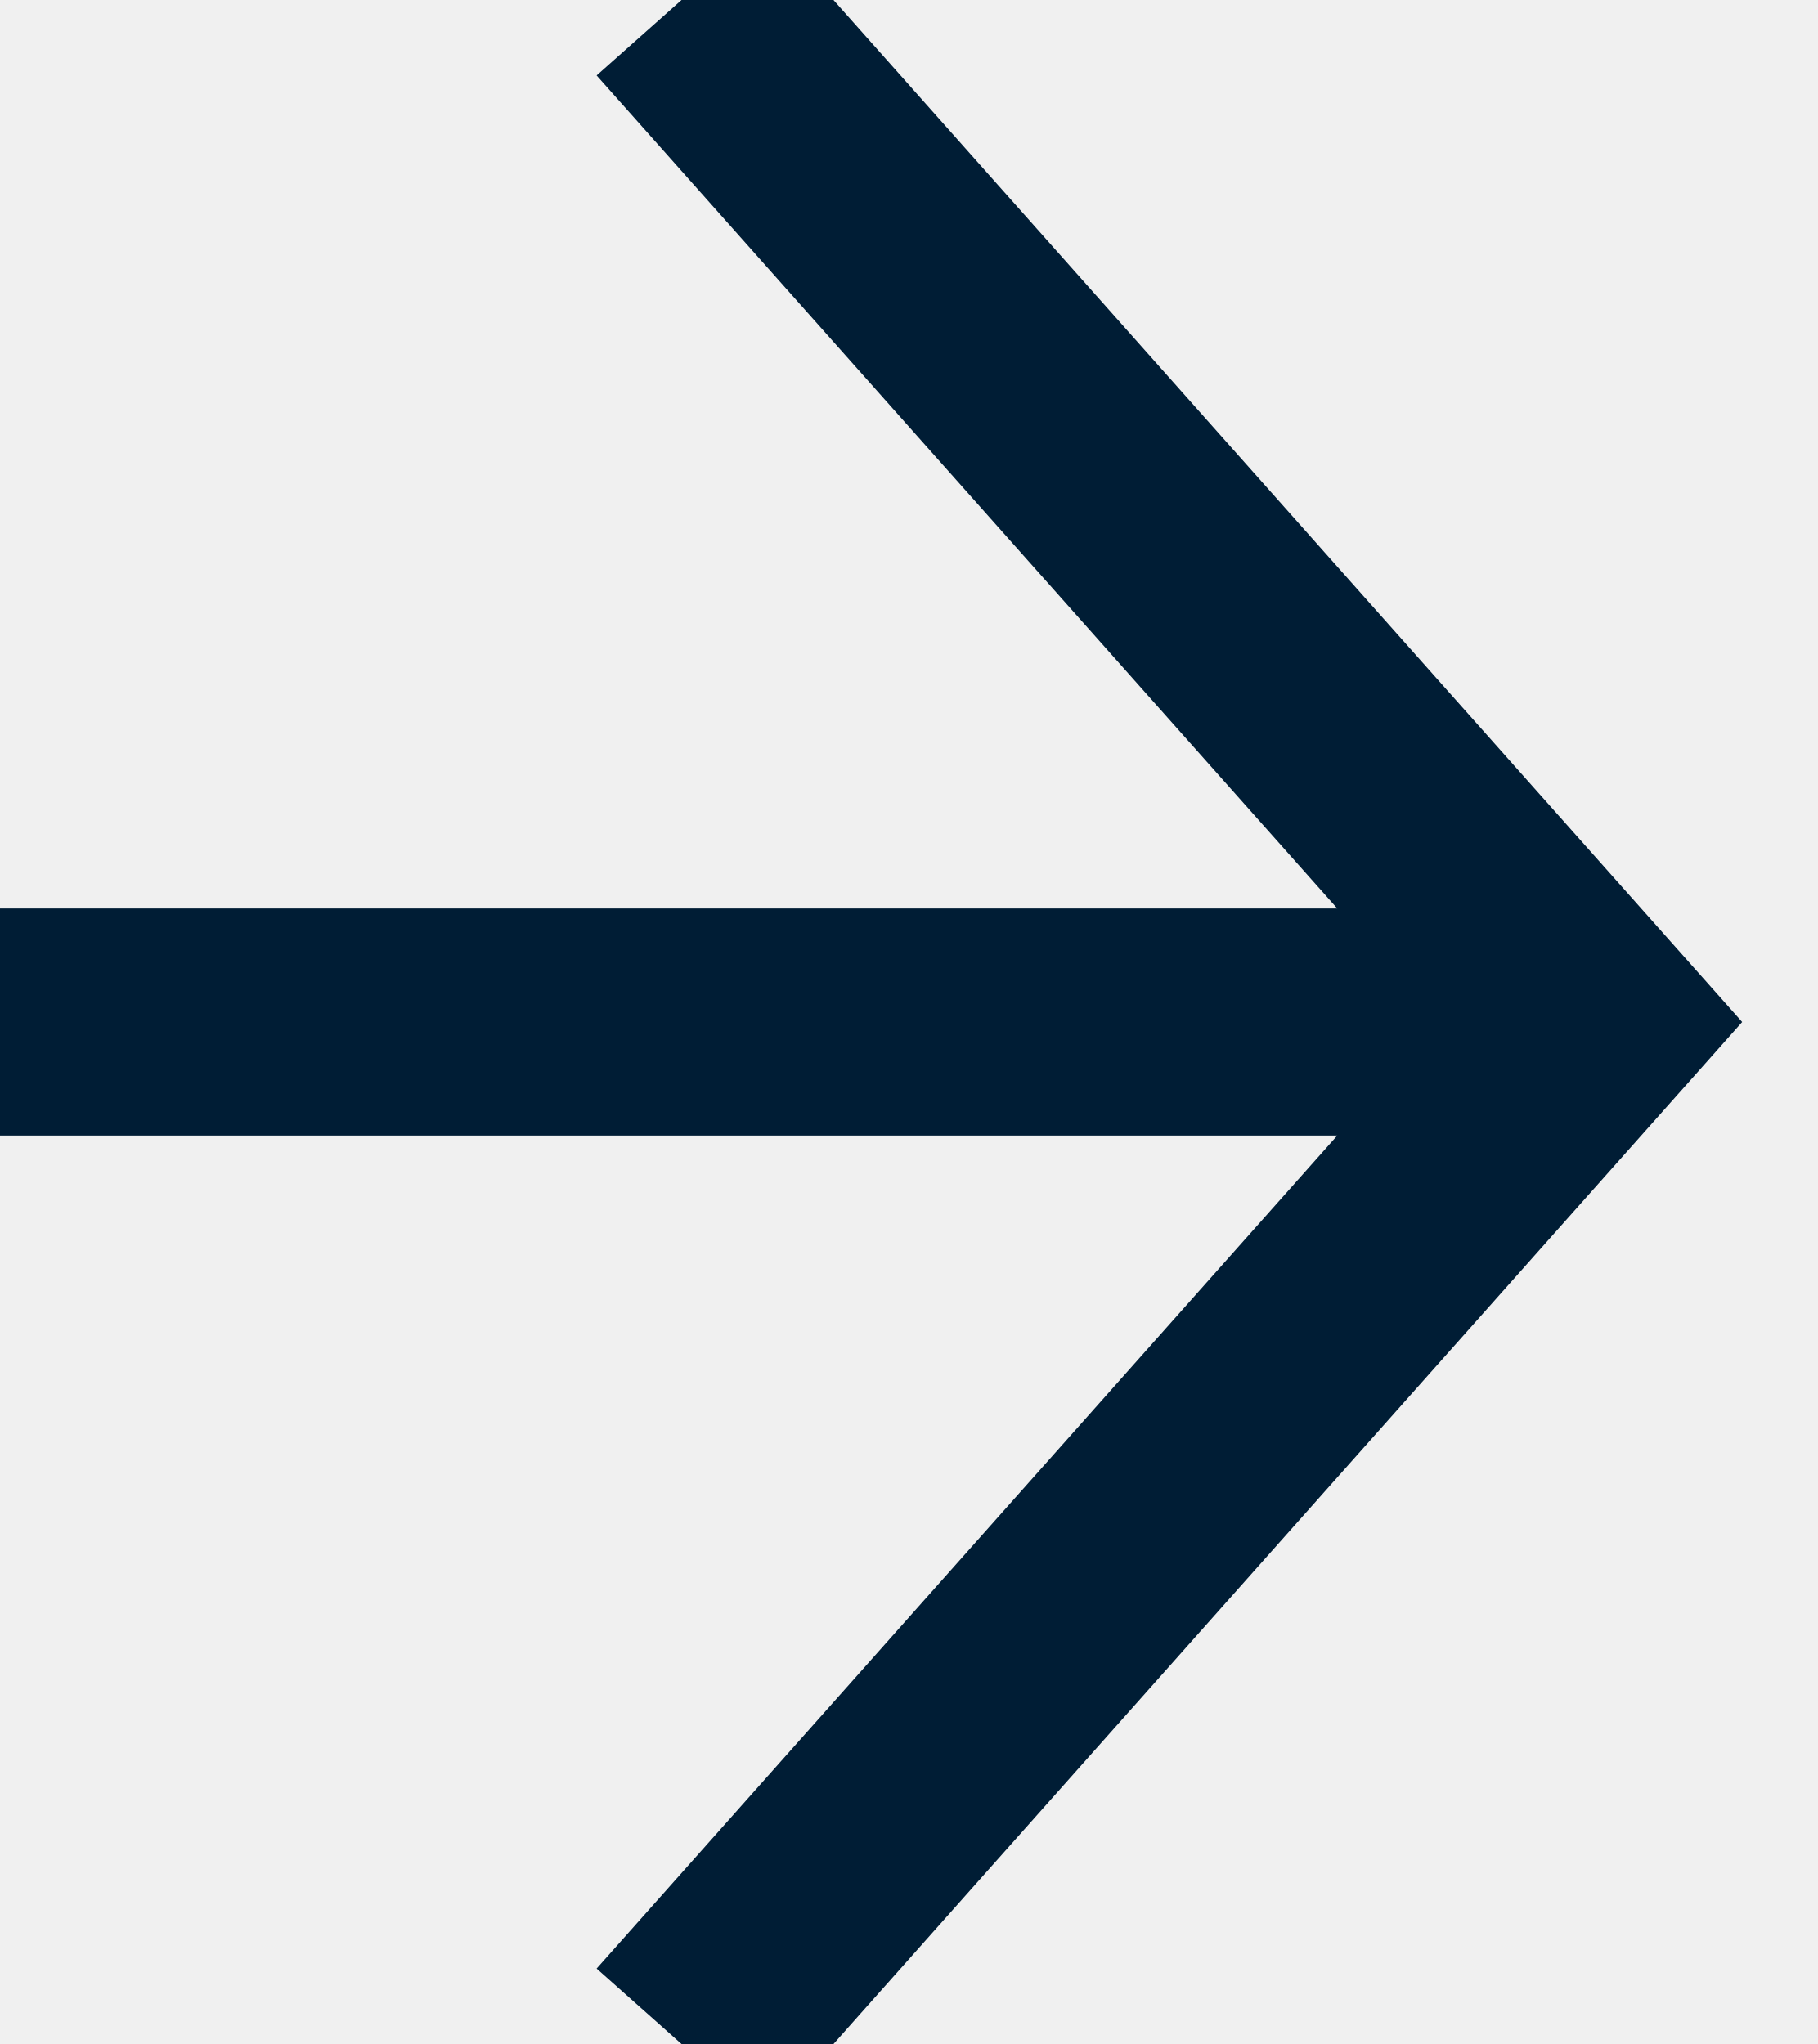
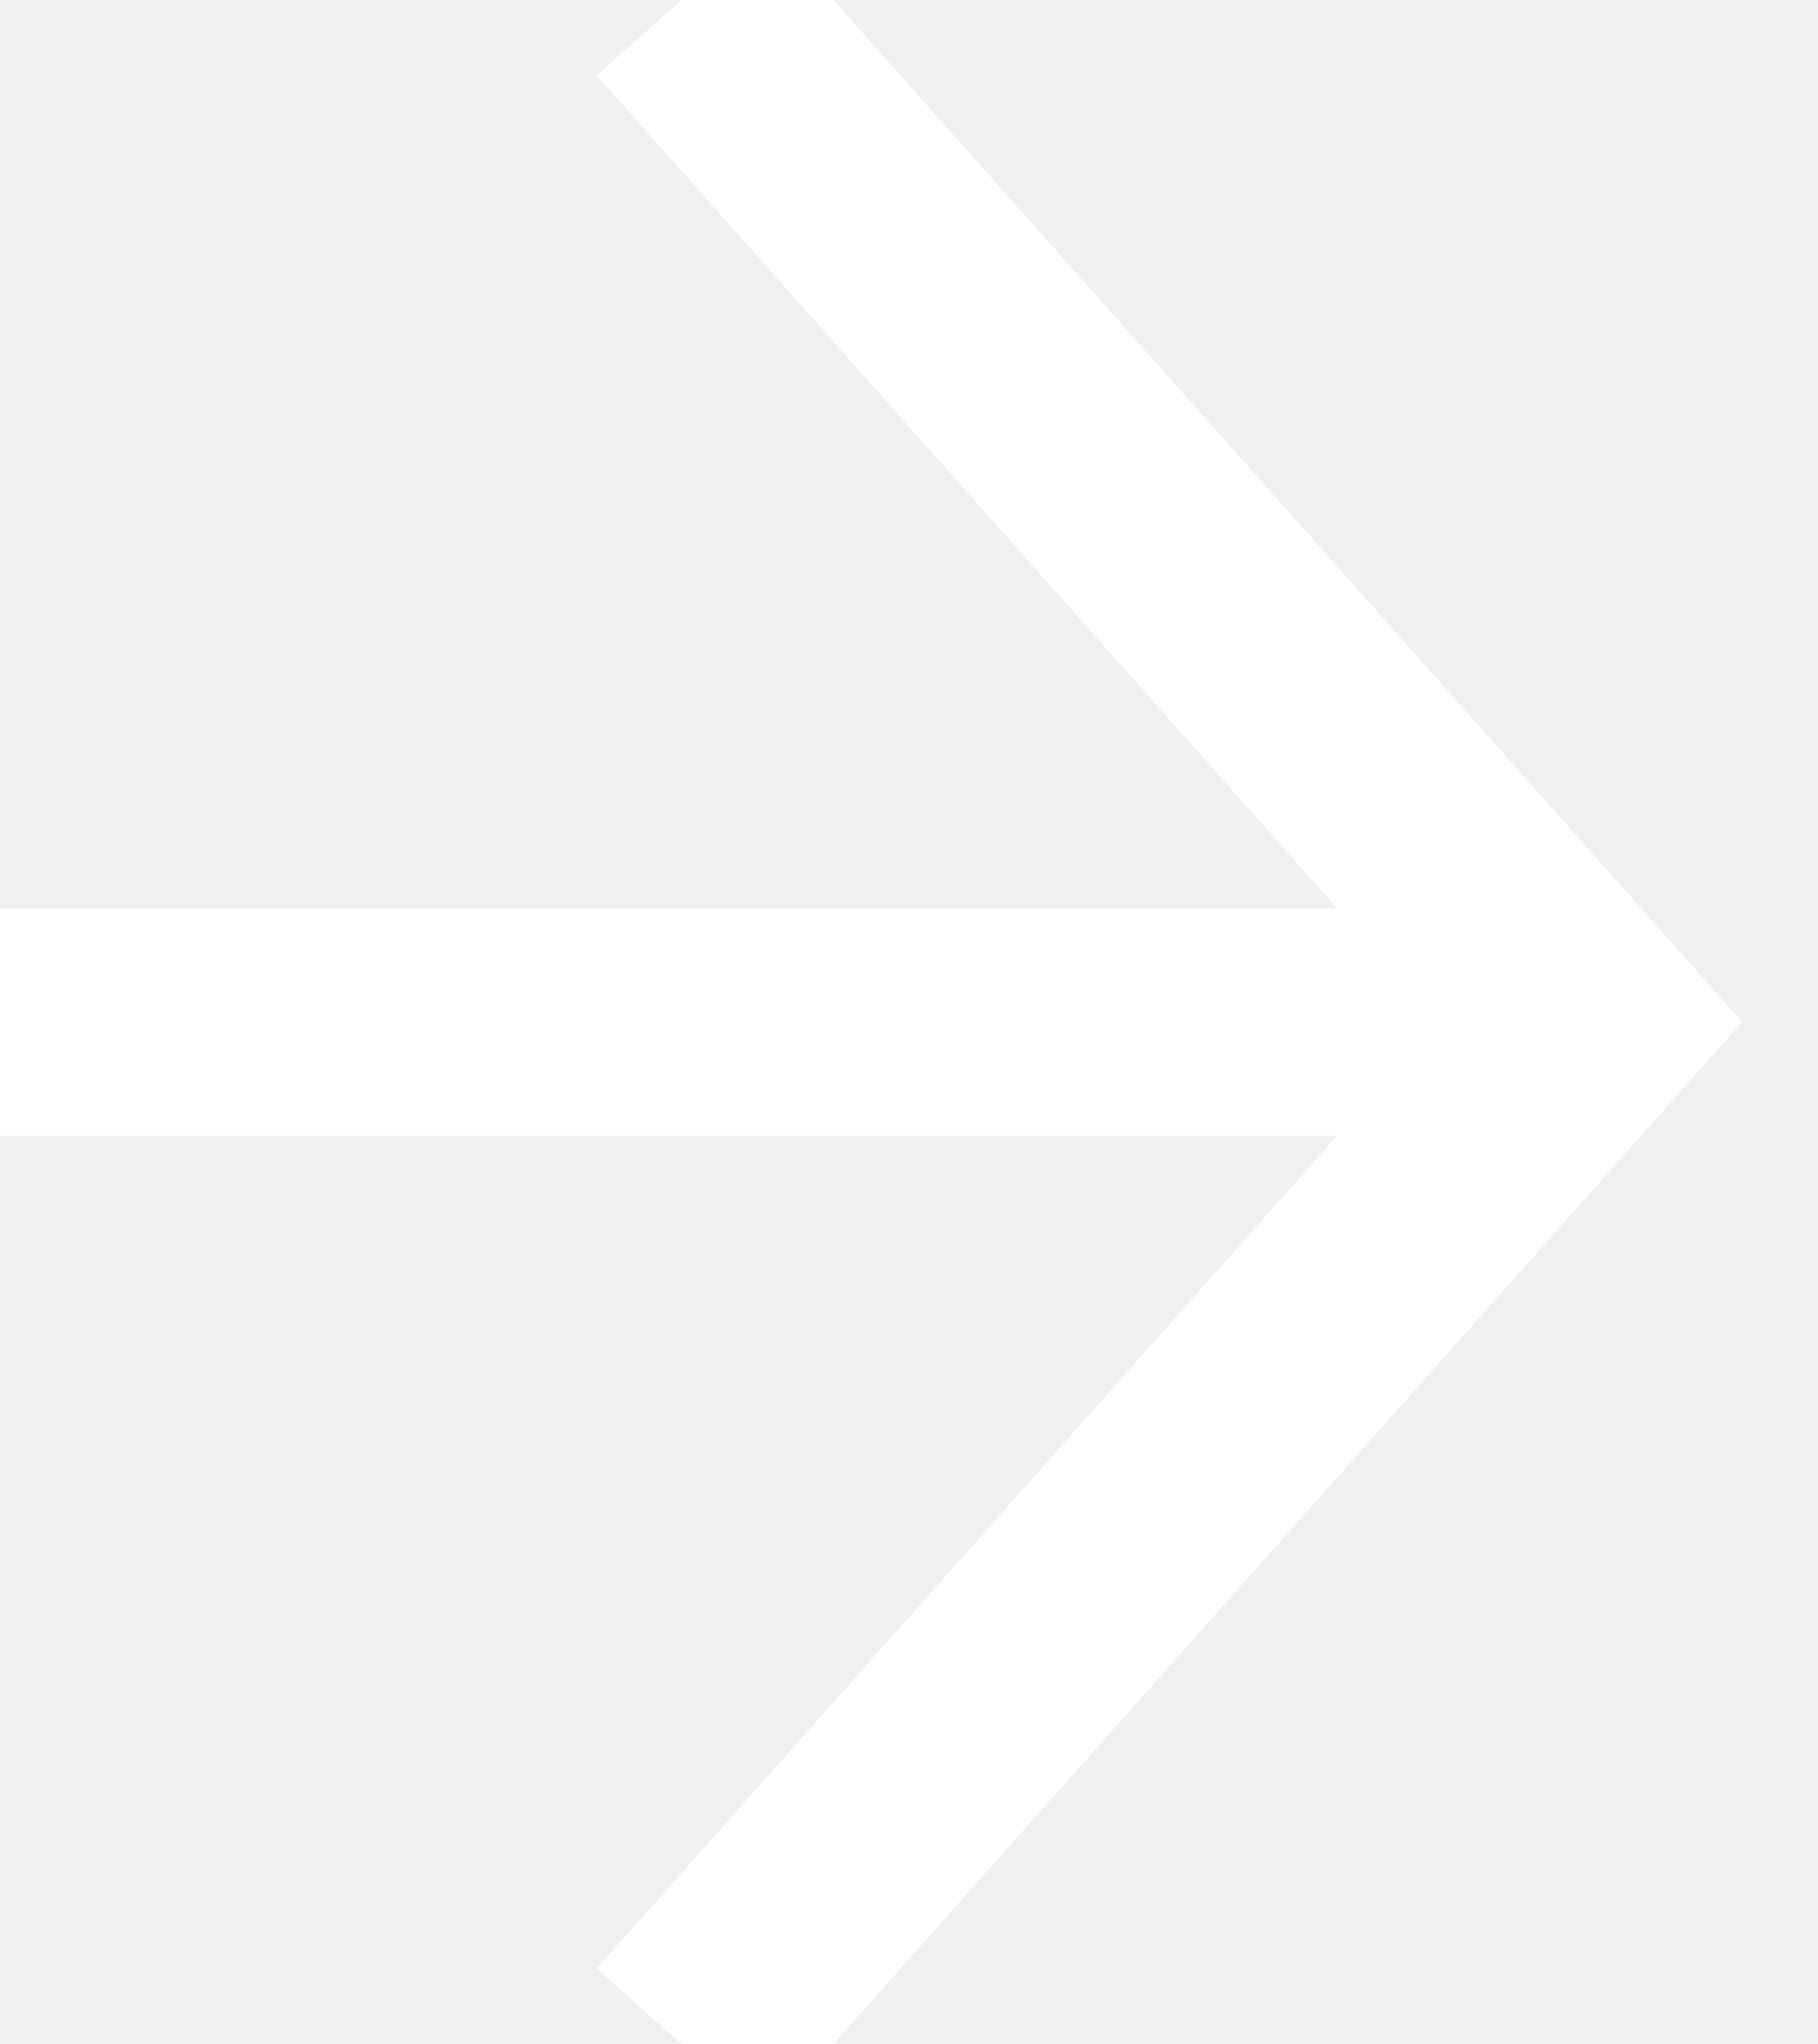
<svg xmlns="http://www.w3.org/2000/svg" width="8" height="9" viewBox="0 0 8 9">
  <g fill="none" fill-rule="evenodd">
-     <g stroke="#001D35">
+     <g stroke="#ffffff">
      <path d="M3 0l4 4.5L3 9M7 4.5H0" />
    </g>
  </g>
</svg>
